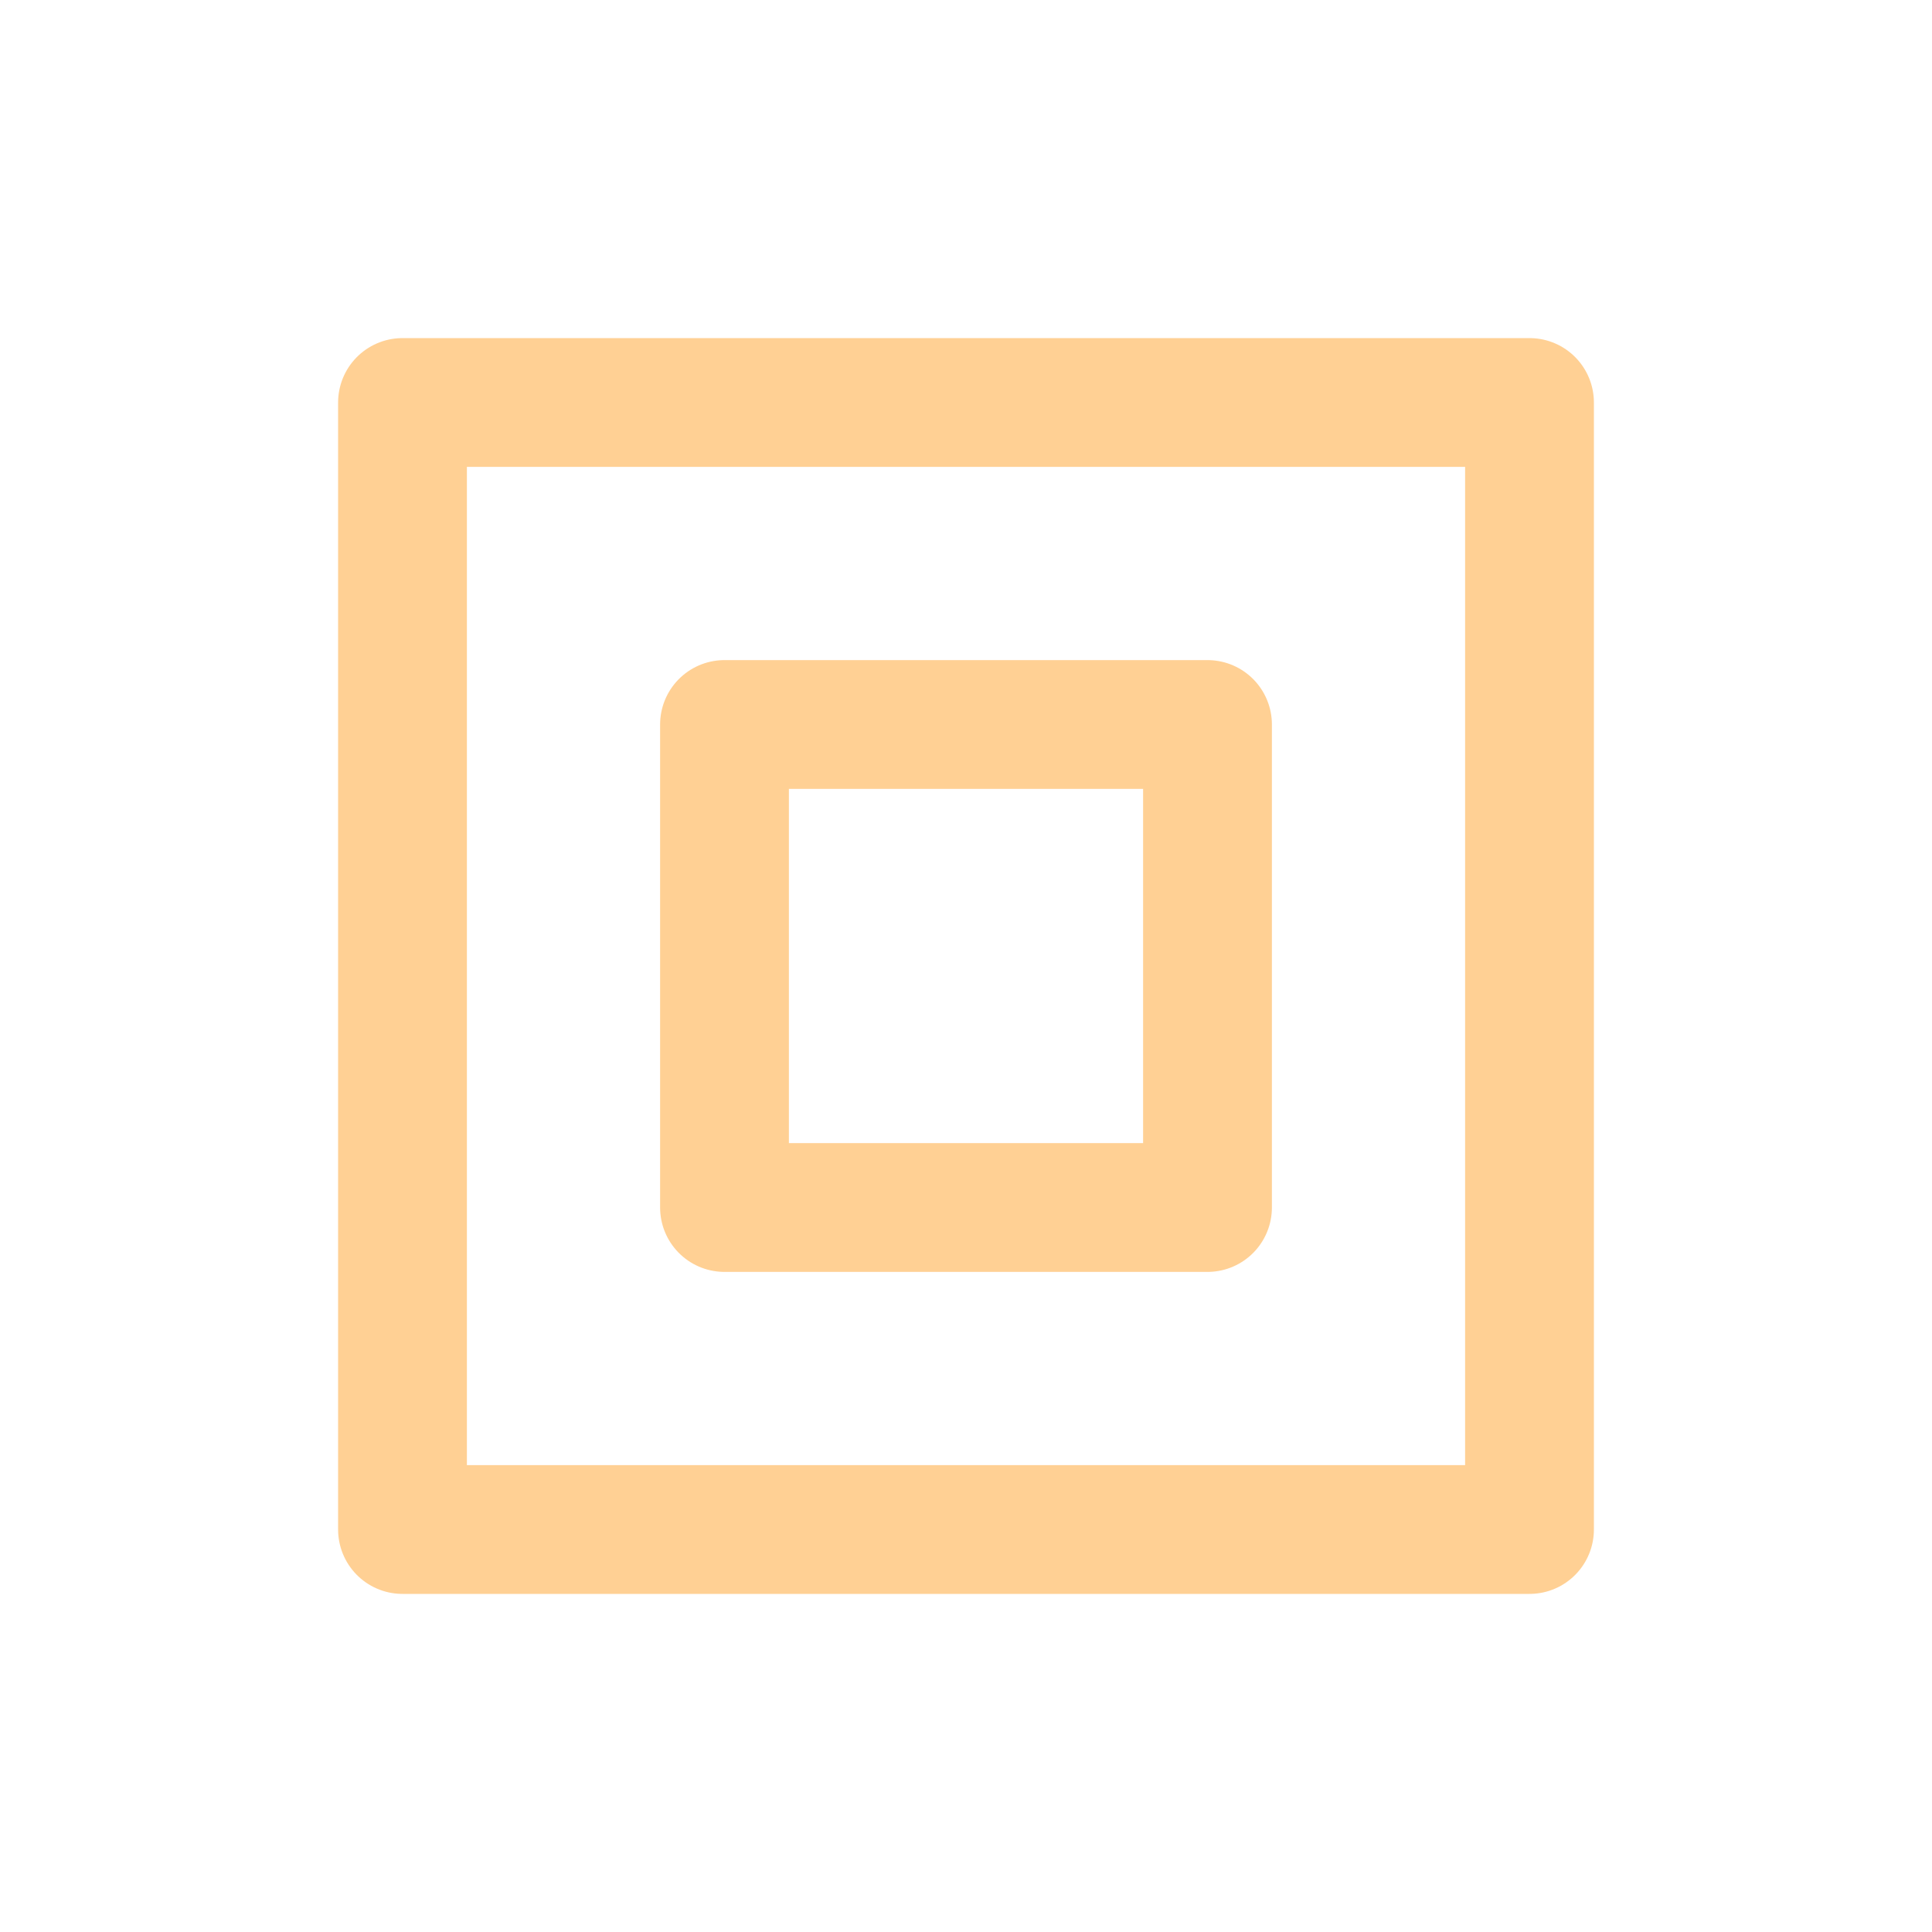
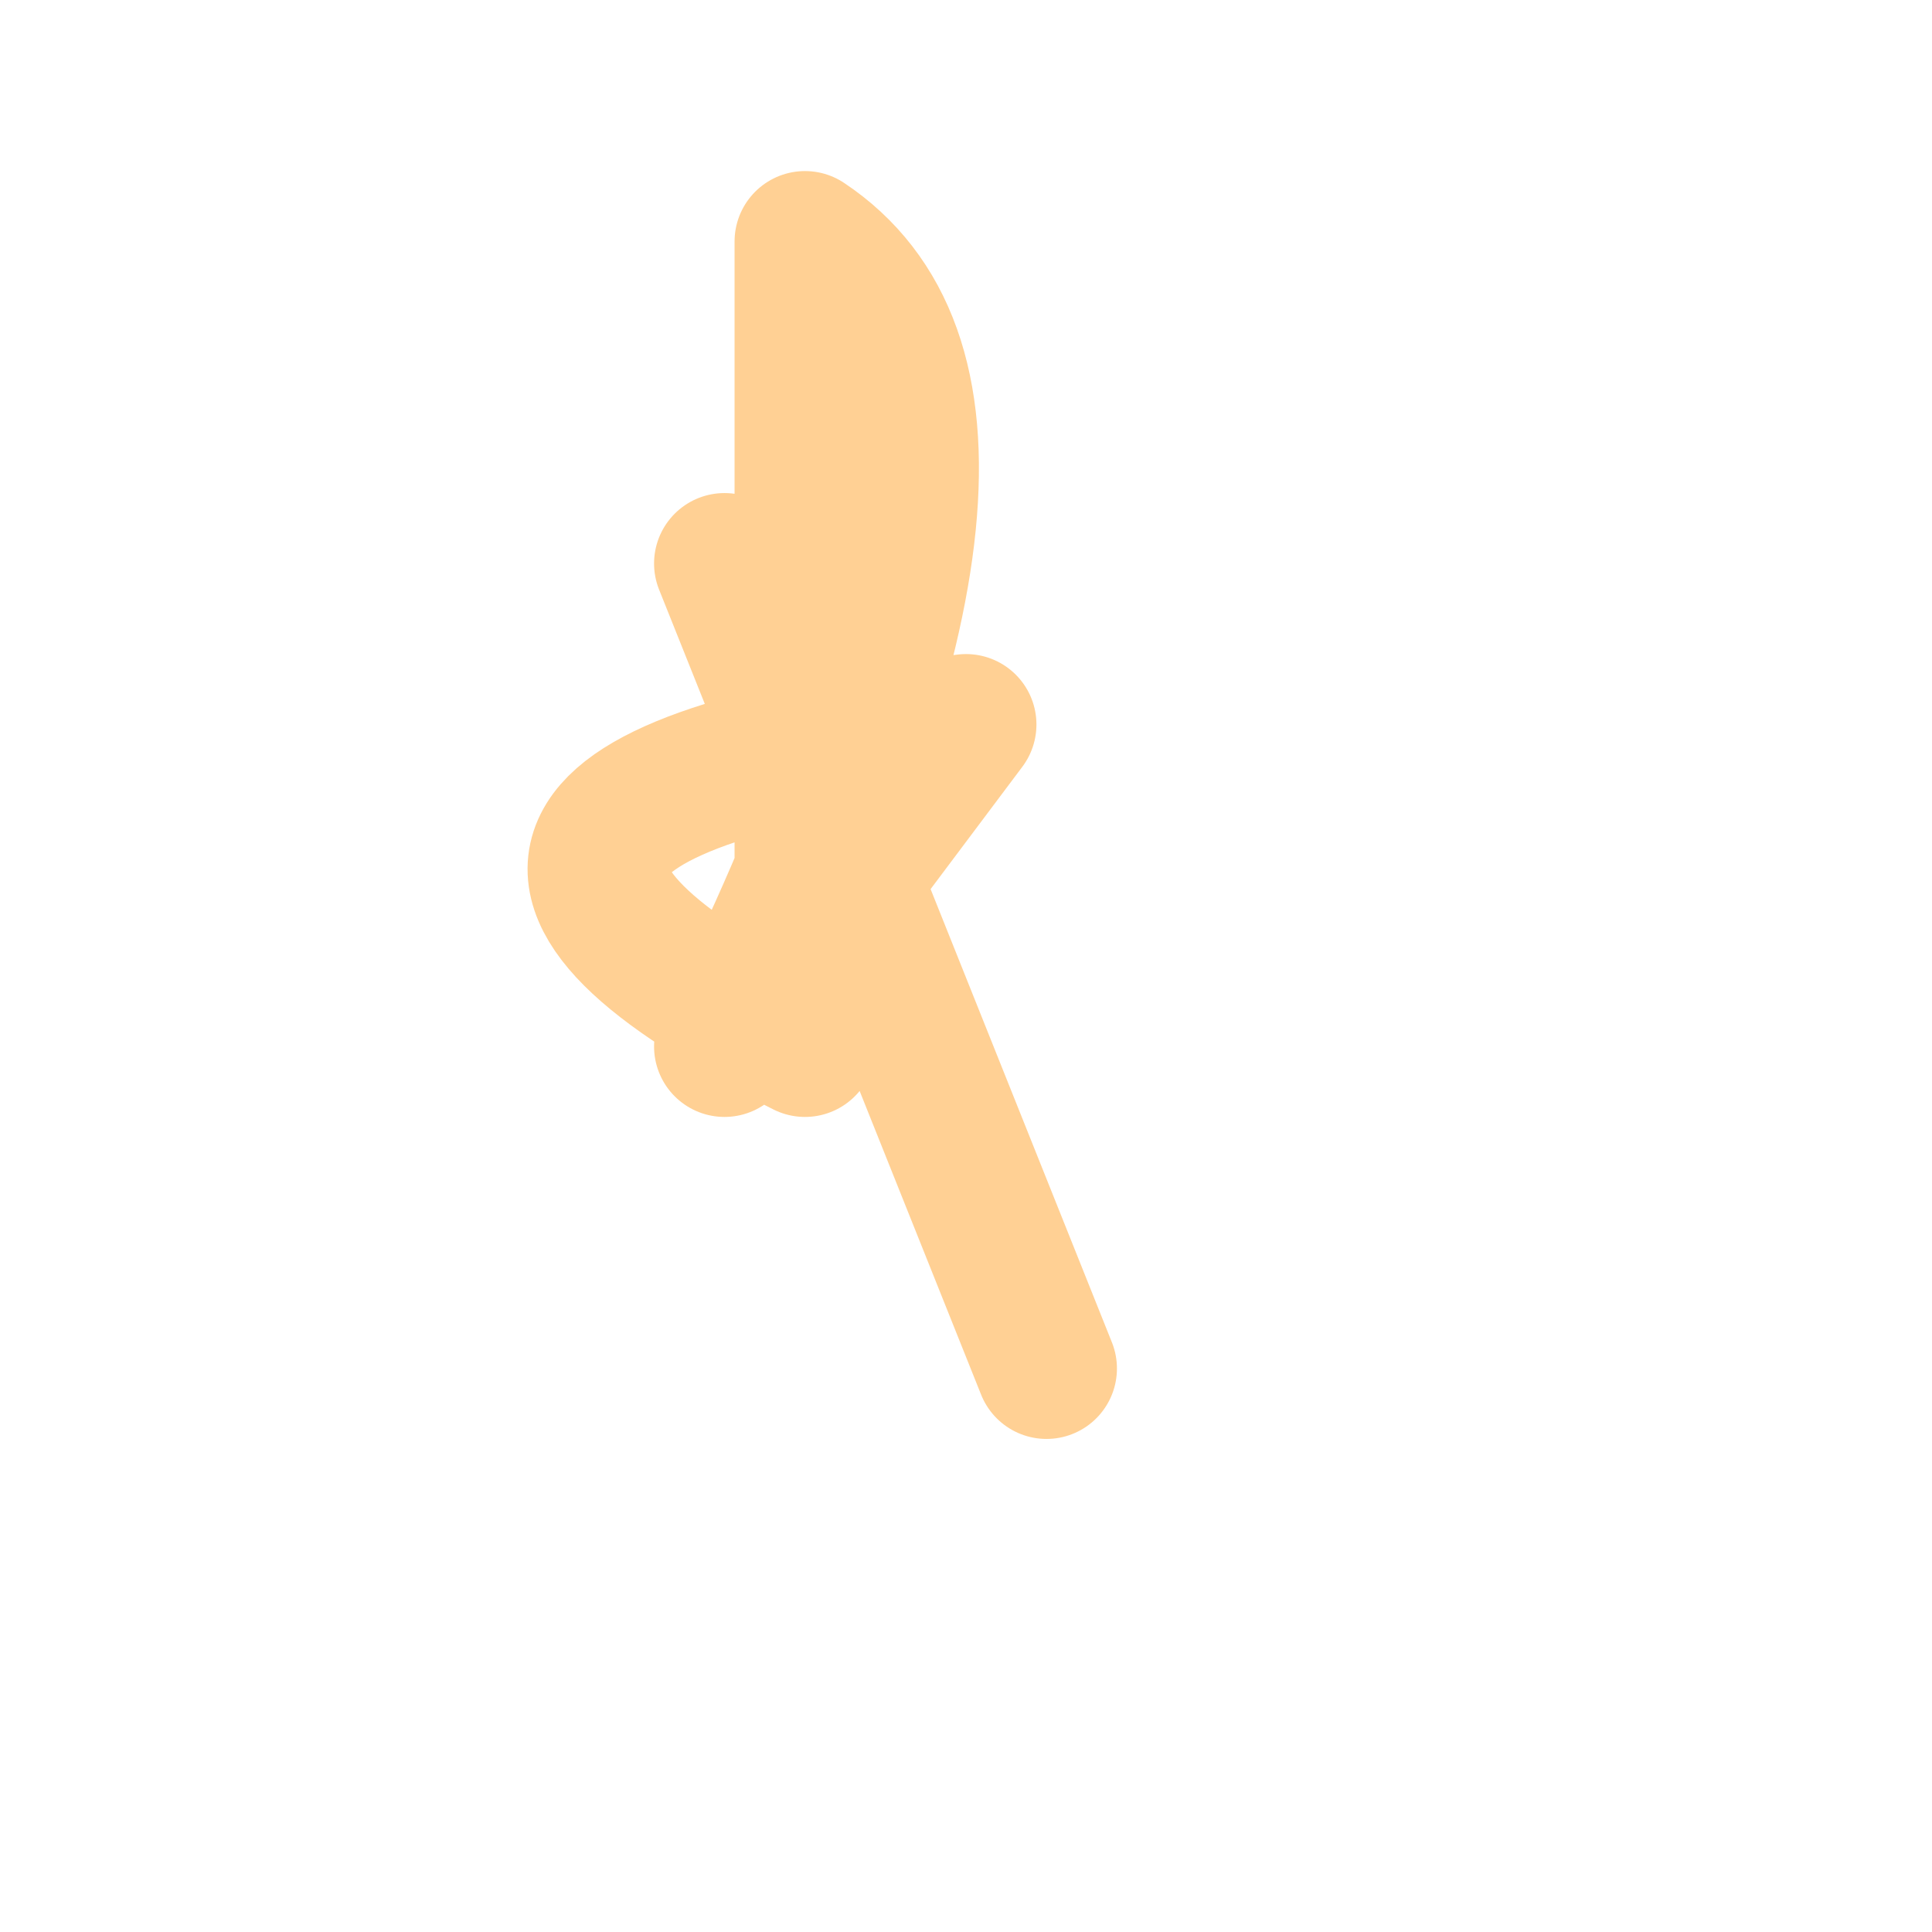
- <svg xmlns="http://www.w3.org/2000/svg" viewBox="0 0 24 24" fill="none" stroke="#ffd094" stroke-width="1.6" stroke-linecap="round" stroke-linejoin="round">
-   <rect x="5" y="5" width="14" height="14" />
-   <path d="M9 9h6v6H9z" />
+ <svg xmlns="http://www.w3.org/2000/svg" viewBox="0 0 24 24" fill="none" stroke="#ffd094" stroke-width="1.75" stroke-linecap="round" stroke-linejoin="round">
+   <path d="M10 13 Q4 10 12 9 L9 13 Q13 5 10 3 Z M9 7 L13 17" />
</svg>
